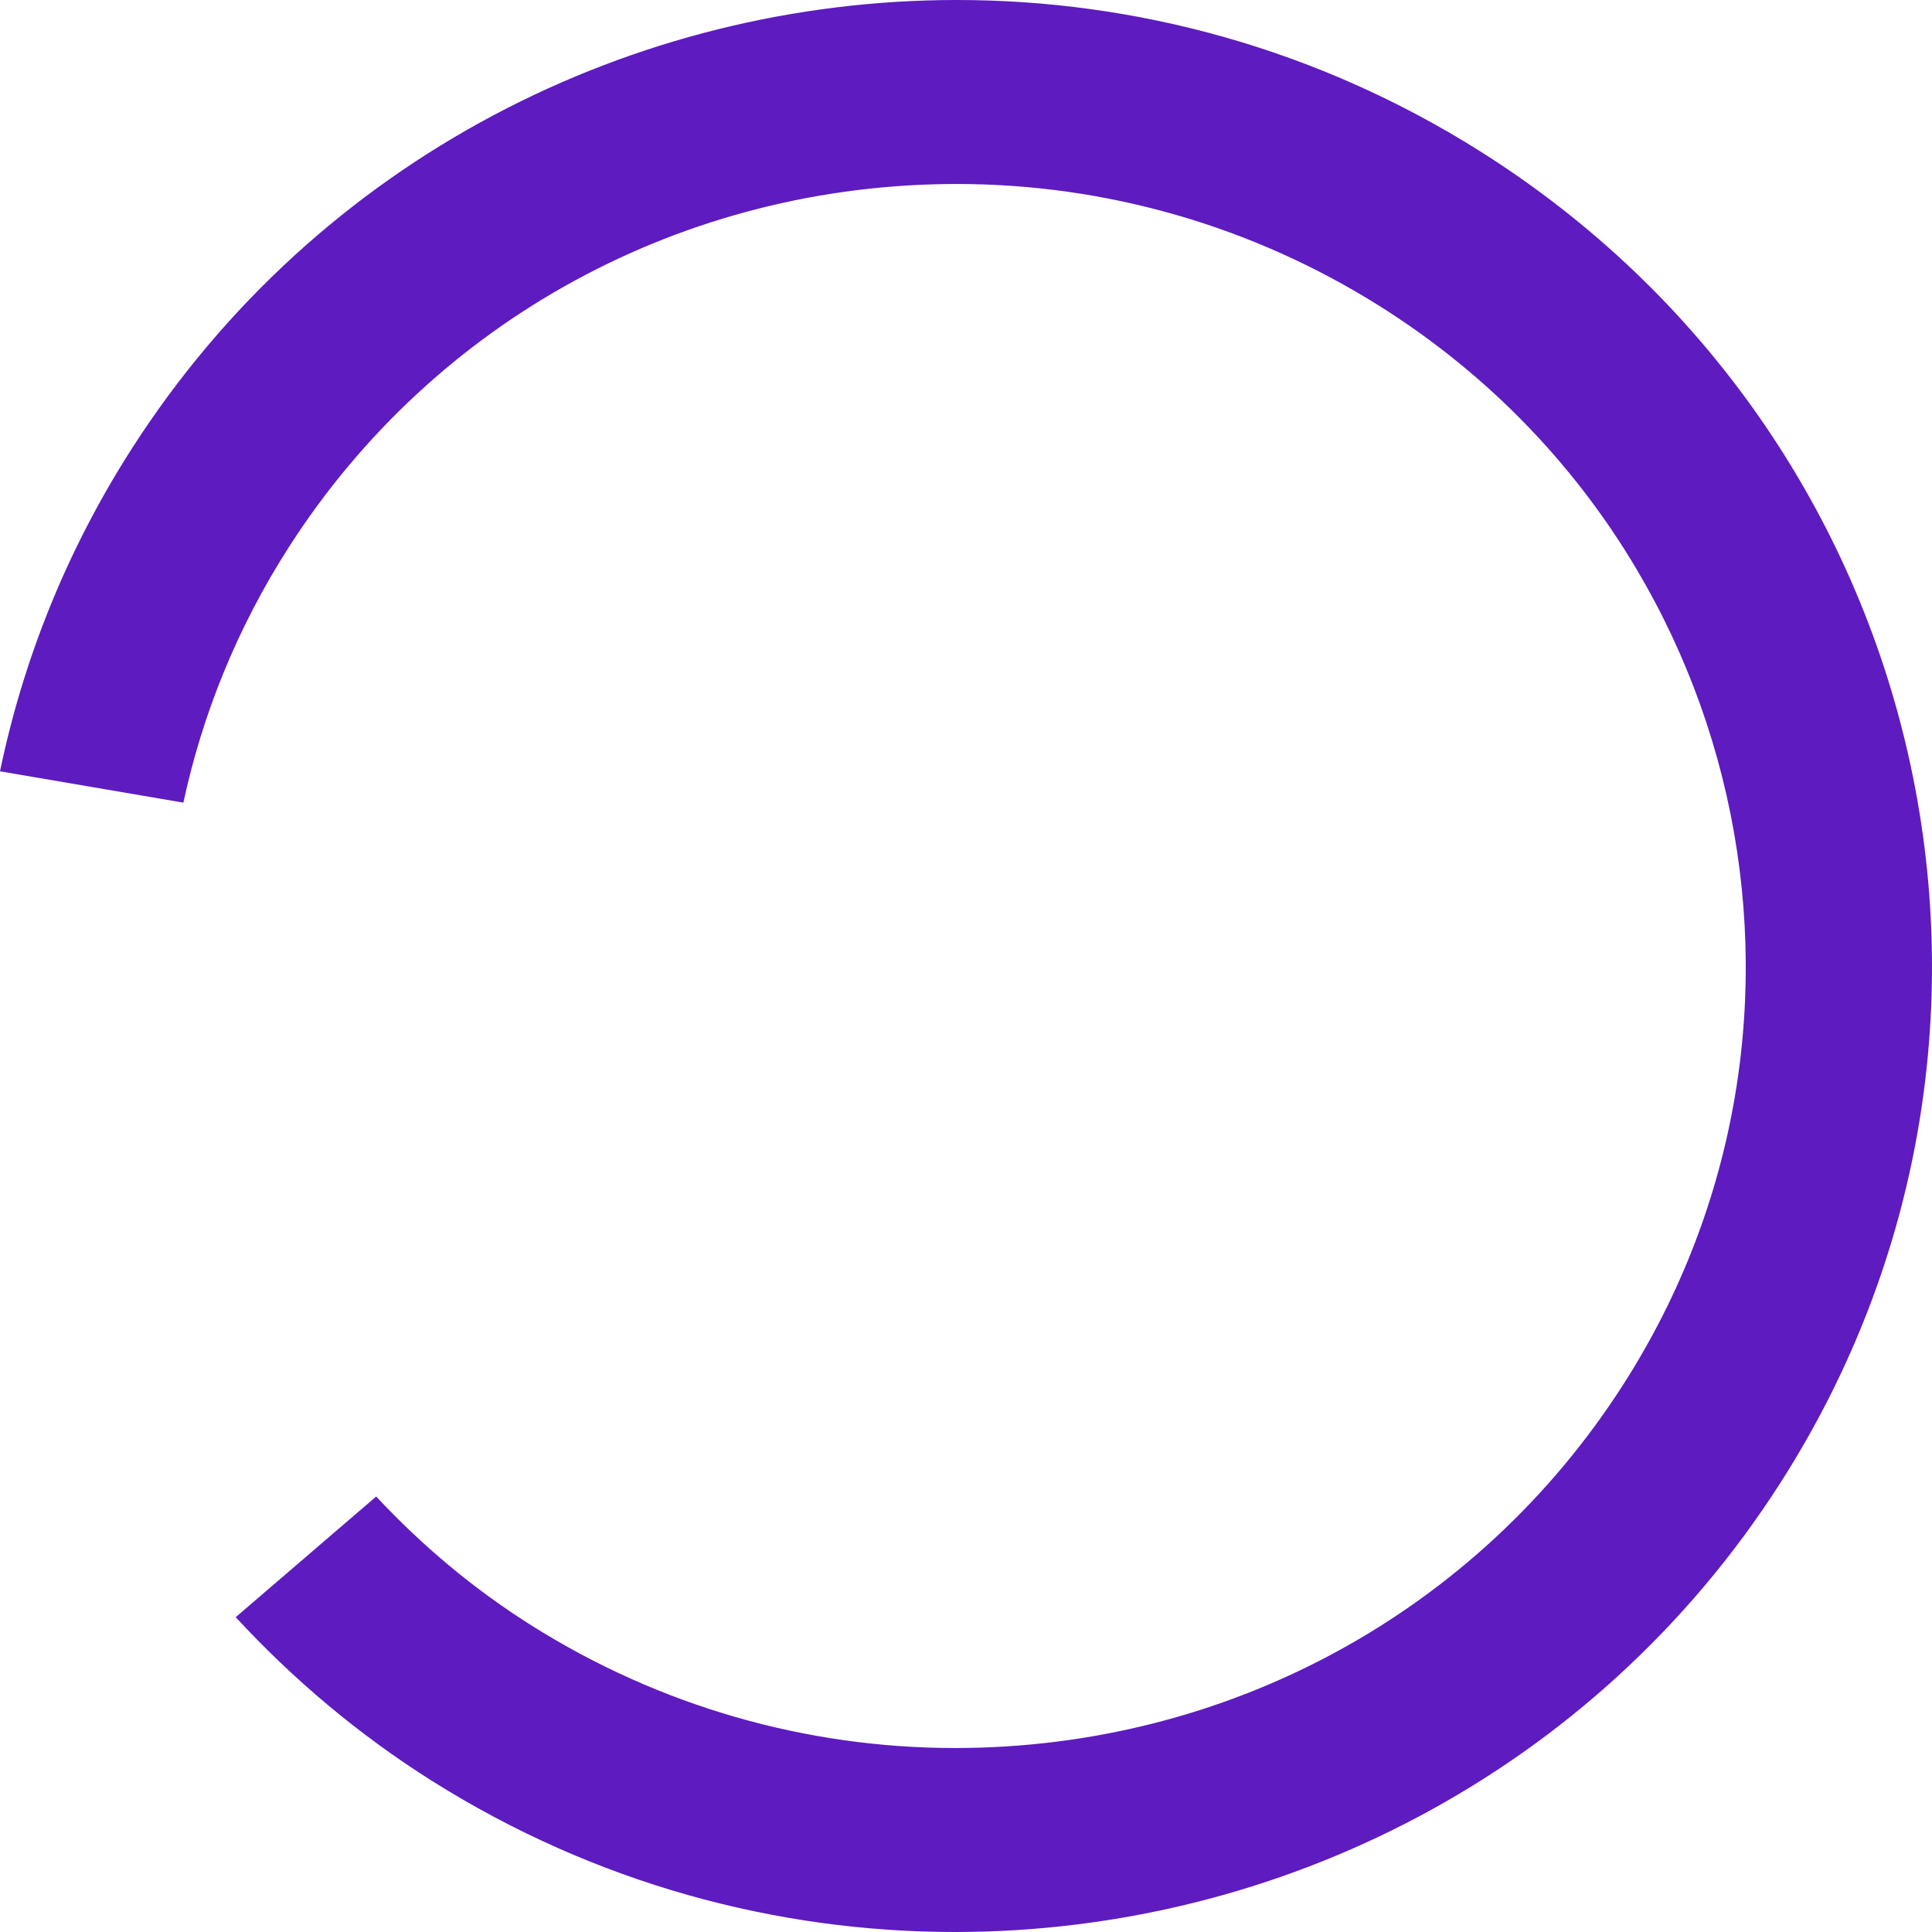
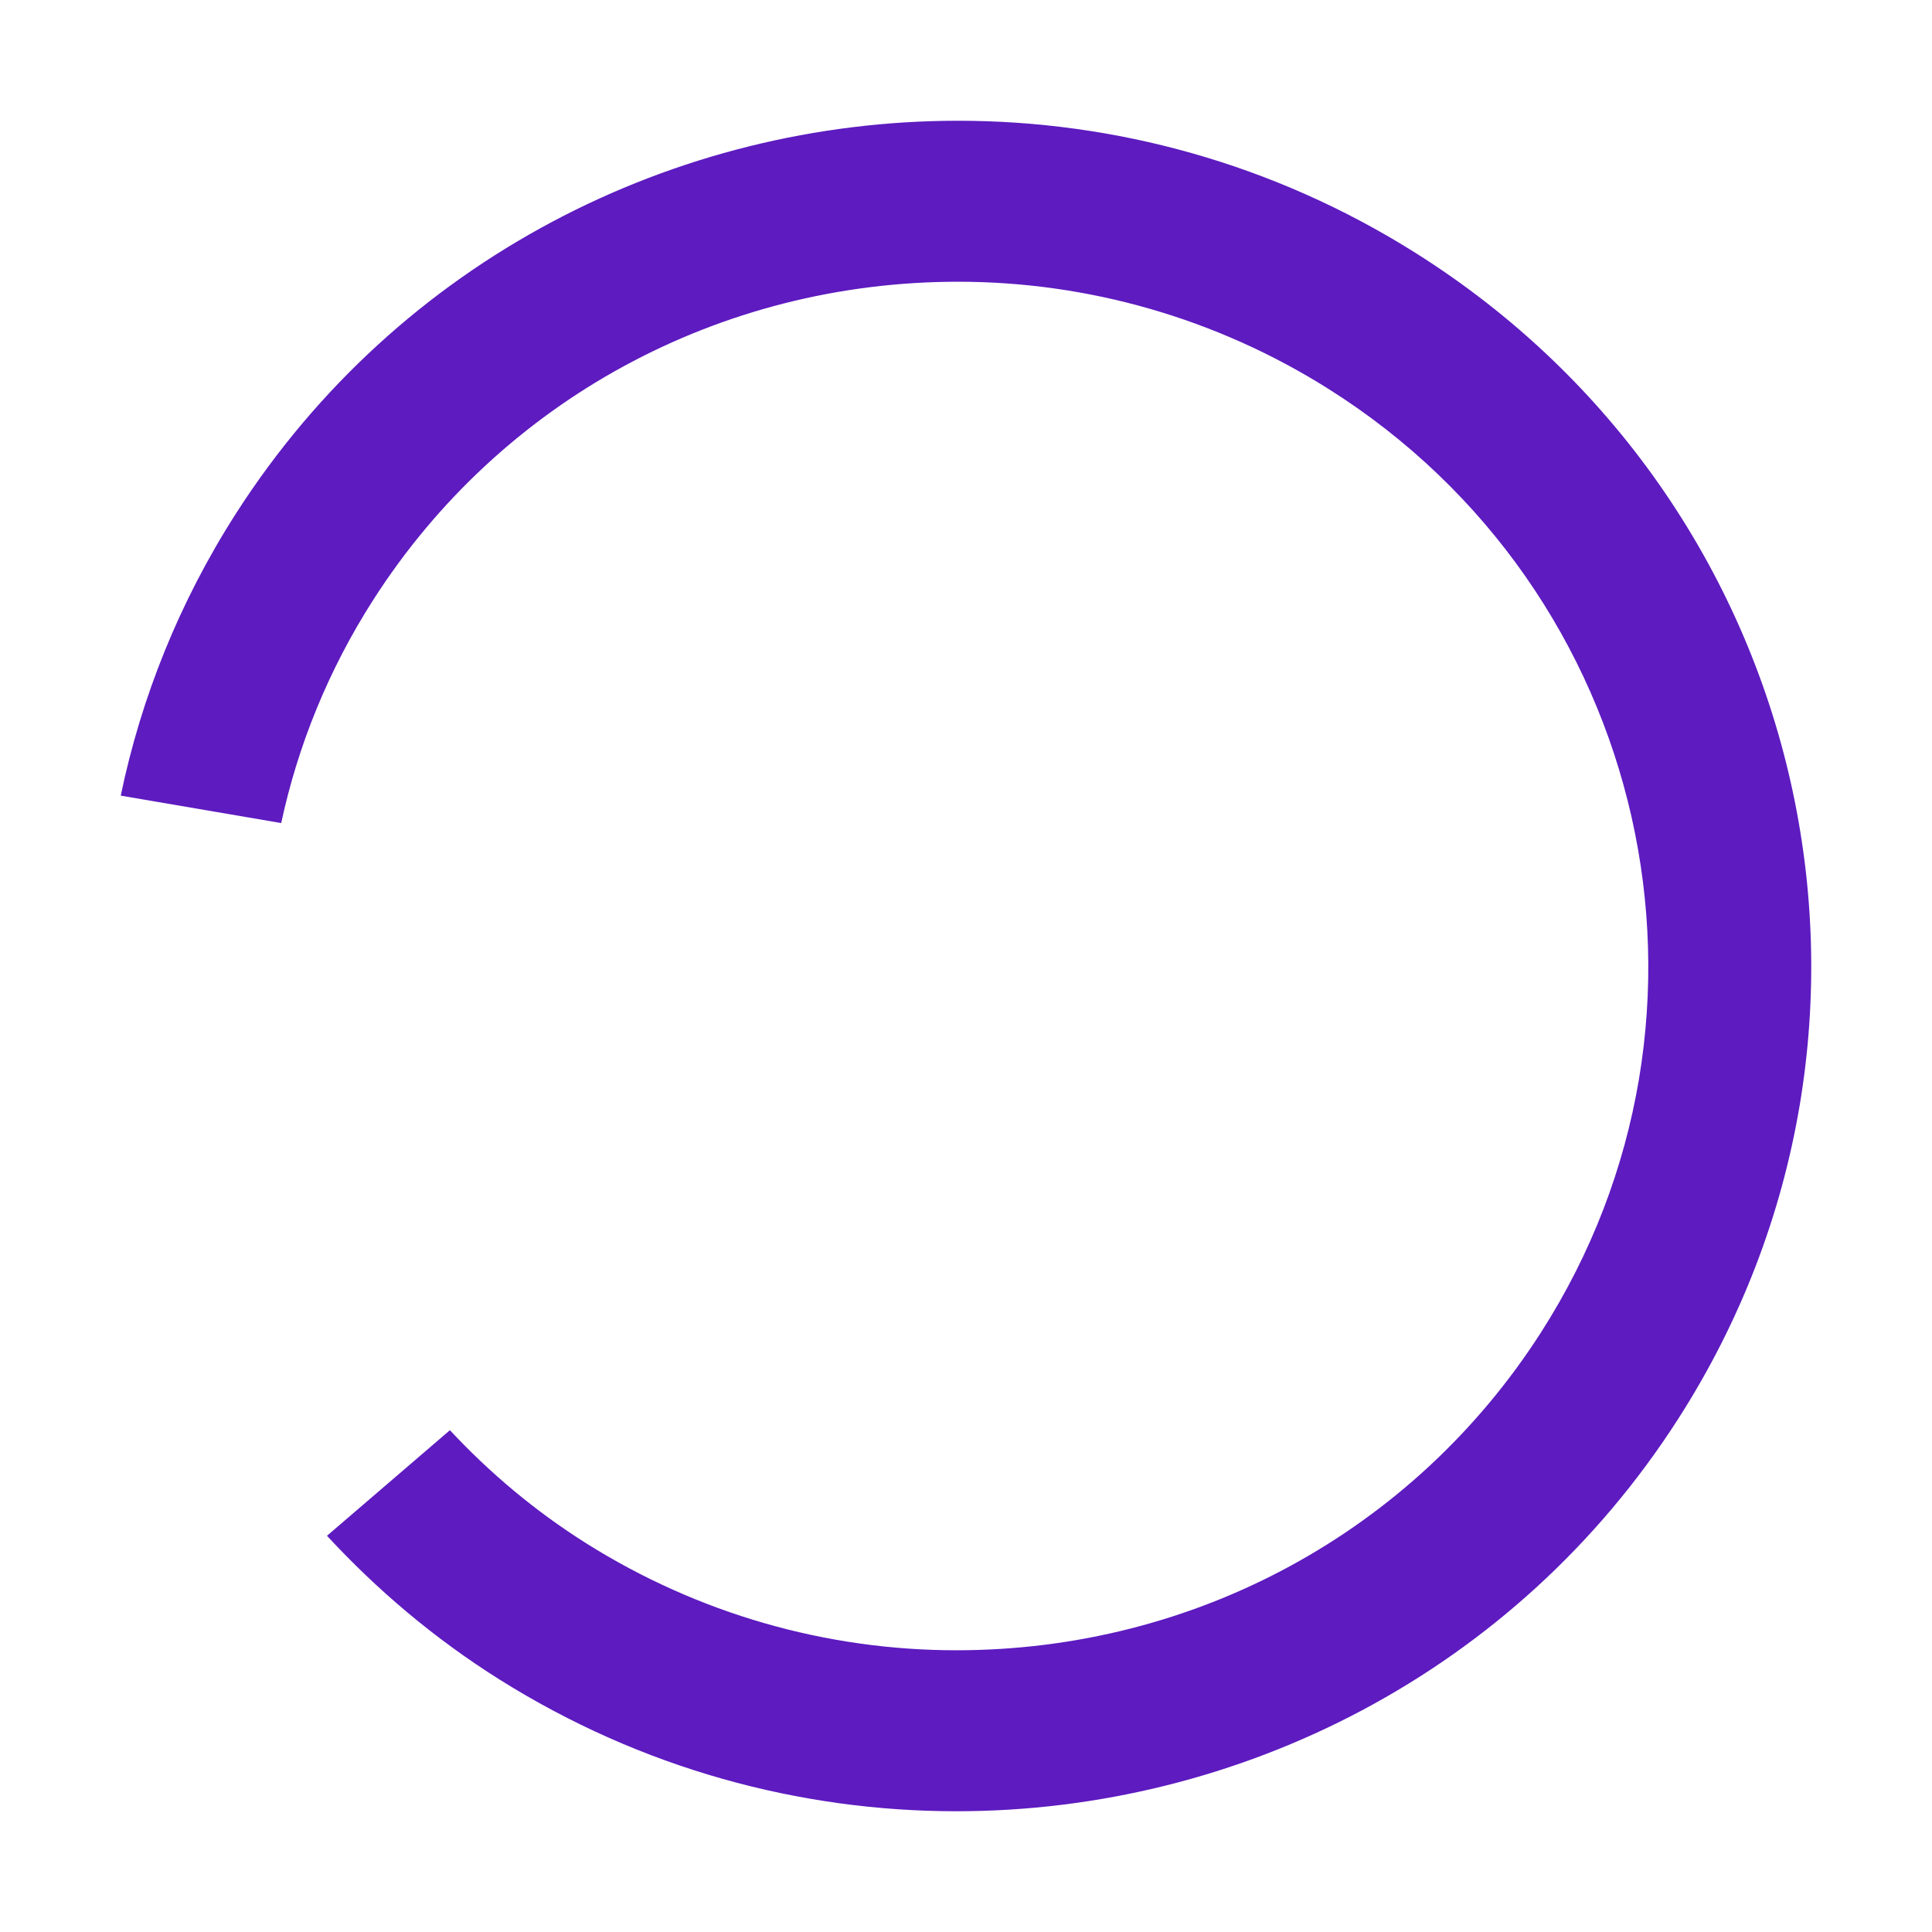
- <svg xmlns="http://www.w3.org/2000/svg" version="1.1" width="84px" height="84px">
-   <g transform="matrix(1 0 0 1 -2 -2 )">
-     <path d="M 64.305 6.547  C 57.253 2.116  49.381 0  41.603 0  C 27.562 0.001  13.823 6.892  5.74 19.492  C 2.898 23.924  1.008 28.682  0 33.535  C 0 33.535  7.973 34.897  7.973 34.897  C 8.799 31.053  10.314 27.287  12.564 23.78  C 18.902 13.899  29.758 8  41.603 7.999  C 48.102 7.999  54.454 9.833  59.973 13.3  C 75.964 23.347  80.713 44.396  70.562 60.221  C 64.223 70.102  53.368 76.001  41.522 76.001  C 35.023 76.001  28.672 74.168  23.153 70.701  C 20.585 69.088  18.327 67.179  16.356 65.066  C 16.356 65.066  10.248 70.312  10.248 70.312  C 12.724 72.992  15.573 75.413  18.82 77.454  C 25.873 81.885  33.744 84  41.522 84  C 55.563 84  69.303 77.108  77.385 64.509  C 89.945 44.928  84.09 18.979  64.305 6.547  Z " fill-rule="nonzero" fill="#5d1bc0" stroke="none" transform="matrix(1 0 0 1 2 2 )">
-       <animateTransform attributeType="xml" attributeName="transform" type="rotate" from="0 42 42" to="360 42 42" dur="0.6s" repeatCount="indefinite" />
-     </path>
-   </g>
+ <svg xmlns="http://www.w3.org/2000/svg" version="1.1" width="96px" height="96px" viewBox="0 0 96 96" xml:space="preserve">
+   <path d="M70.305,12.547c-7.052,-4.431 -14.924,-6.547   -22.702,-6.547c-14.041,0.001 -27.78,6.892 -35.863,19.492c-2.842,4.432   -4.732,9.19 -5.74,14.043l7.973,1.362c0.826,-3.844 2.341,-7.61   4.591,-11.117c6.338,-9.881 17.194,-15.78 29.039,-15.781c6.499,-0   12.851,1.834 18.37,5.301c15.991,10.047 20.74,31.096   10.589,46.921c-6.339,9.881 -17.194,15.78 -29.04,15.78c-6.499,0   -12.85,-1.833 -18.369,-5.3c-2.568,-1.613 -4.826,-3.522   -6.797,-5.635l-6.108,5.246c2.476,2.68 5.325,5.101   8.572,7.142c7.053,4.431 14.924,6.546 22.702,6.546c14.041,0 27.781,-6.892   35.863,-19.491c12.56,-19.581 6.705,-45.53 -13.08,-57.962Z" fill="#5d1bc0">
+     <animateTransform attributeType="xml" attributeName="transform" type="rotate" from="0 48 48" to="360 48 48" dur="0.6s" repeatCount="indefinite" />
+   </path>
</svg>
